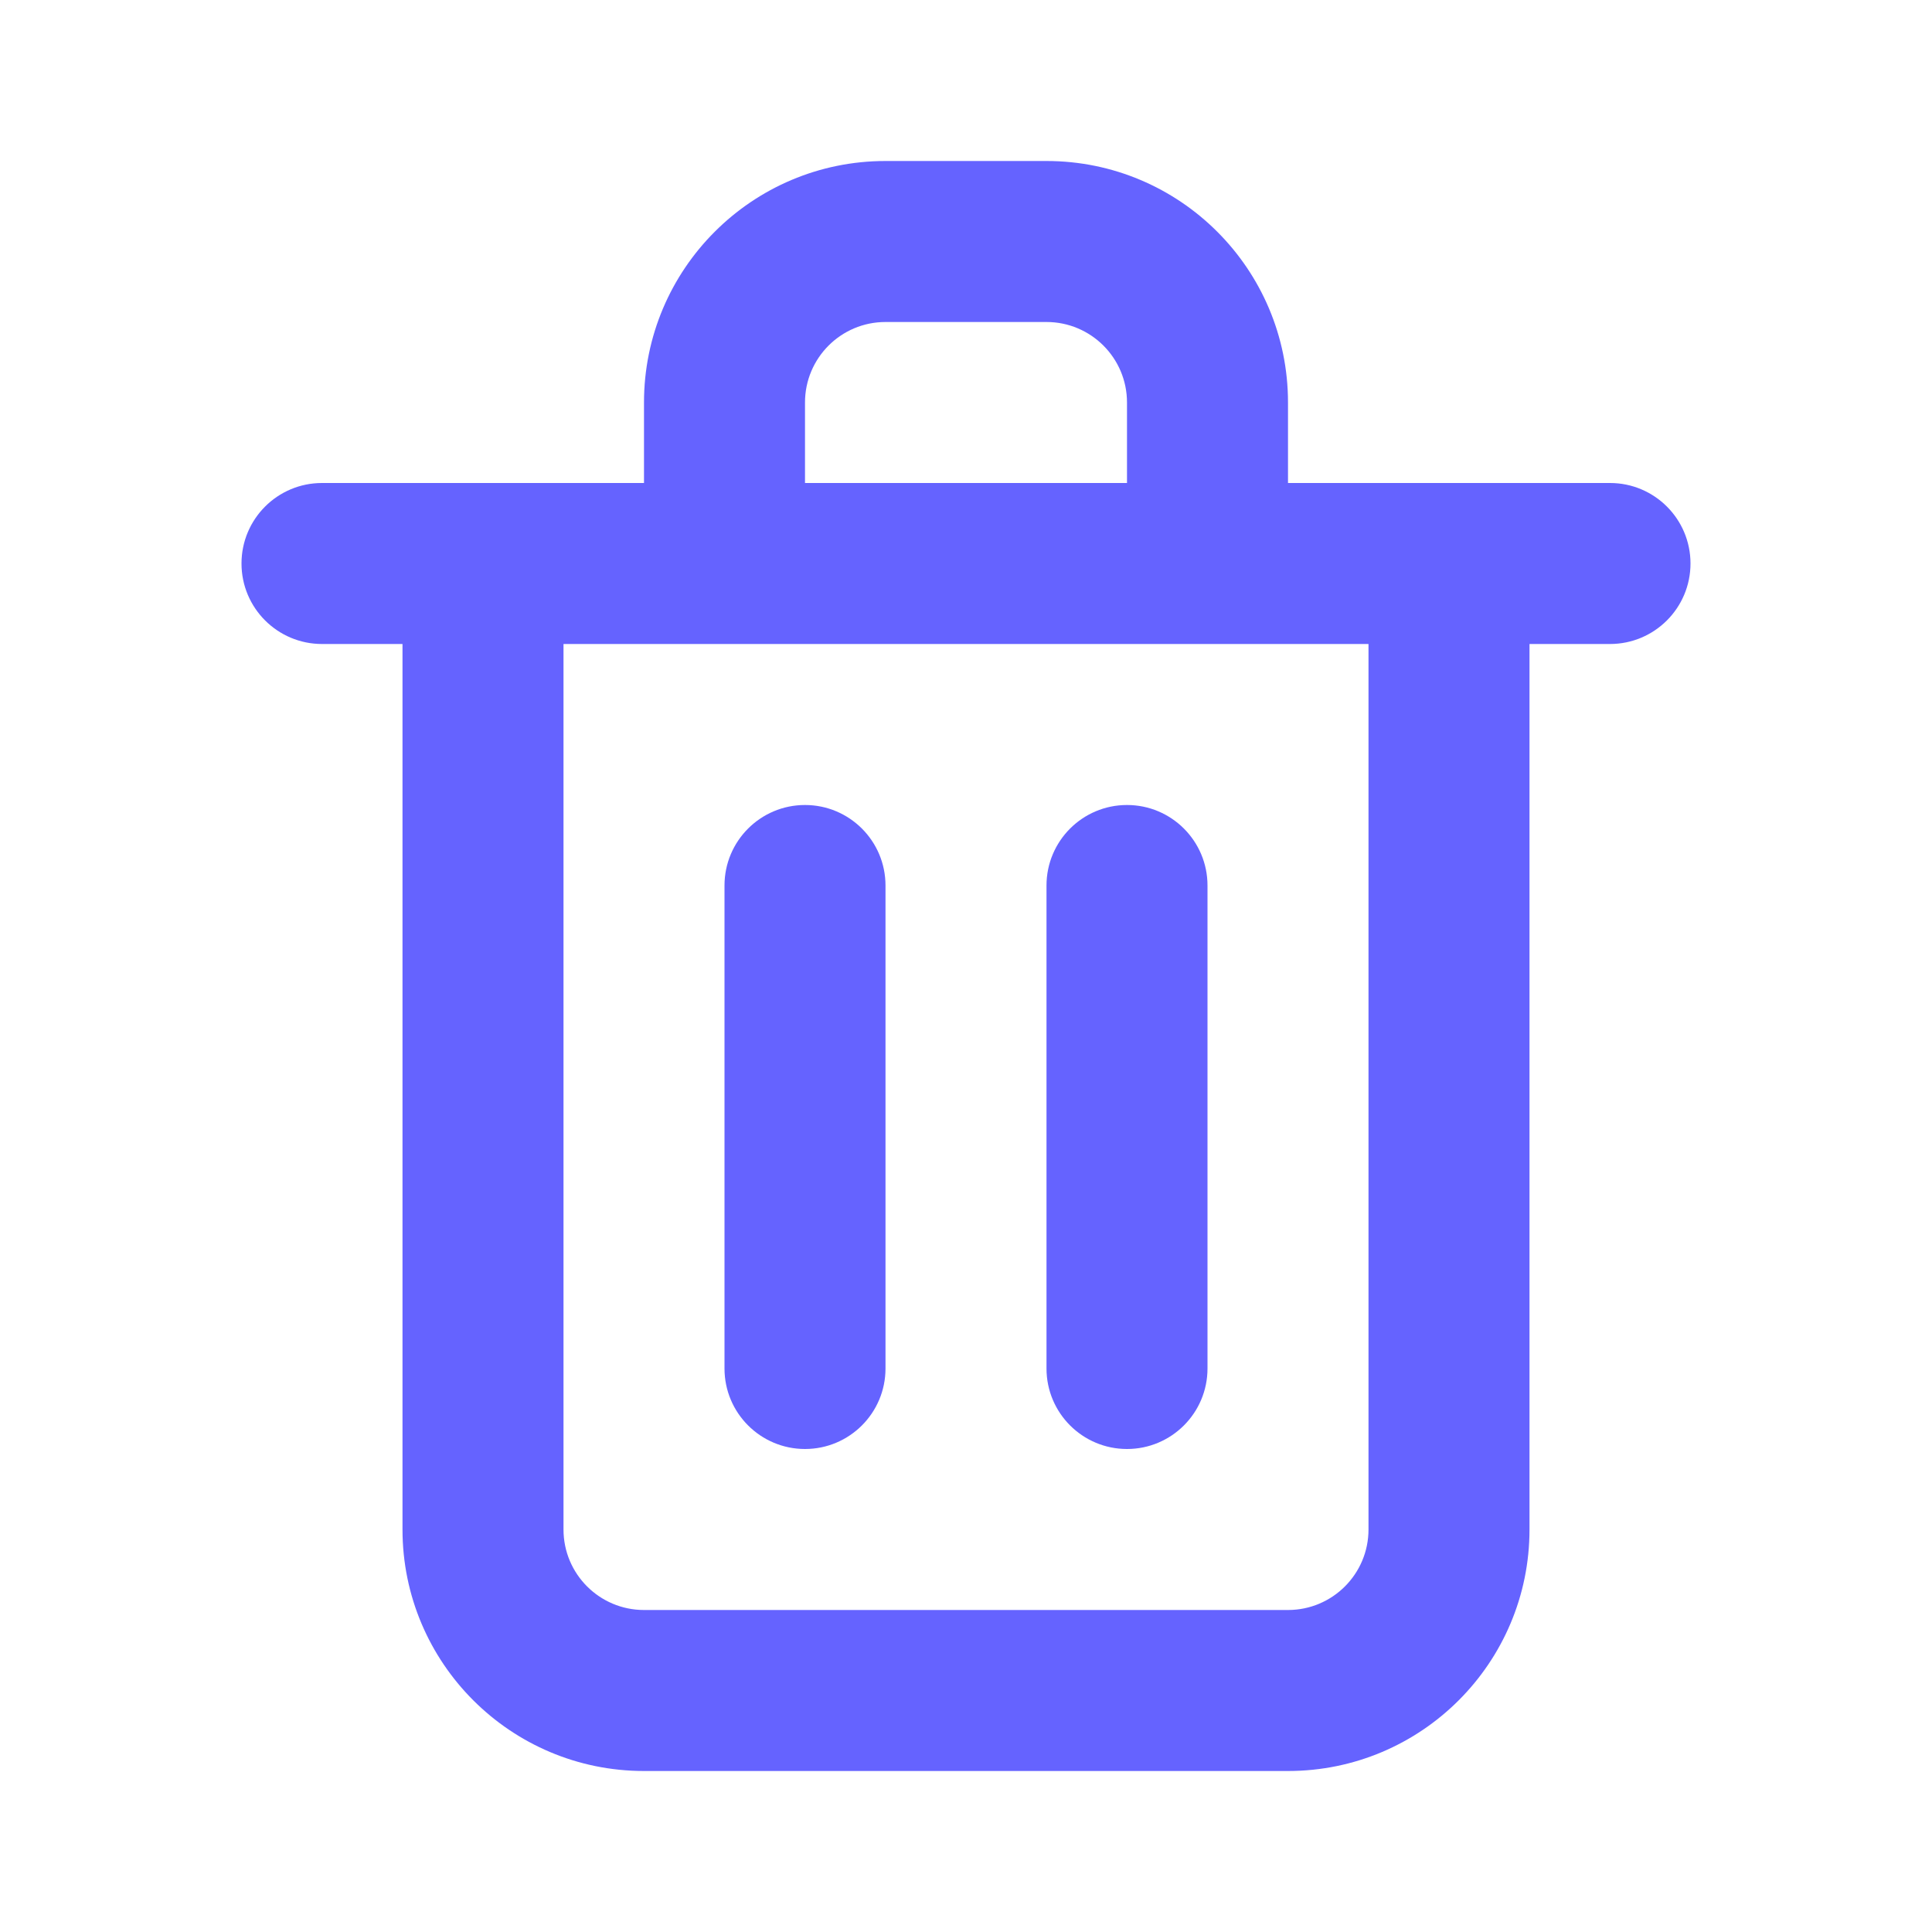
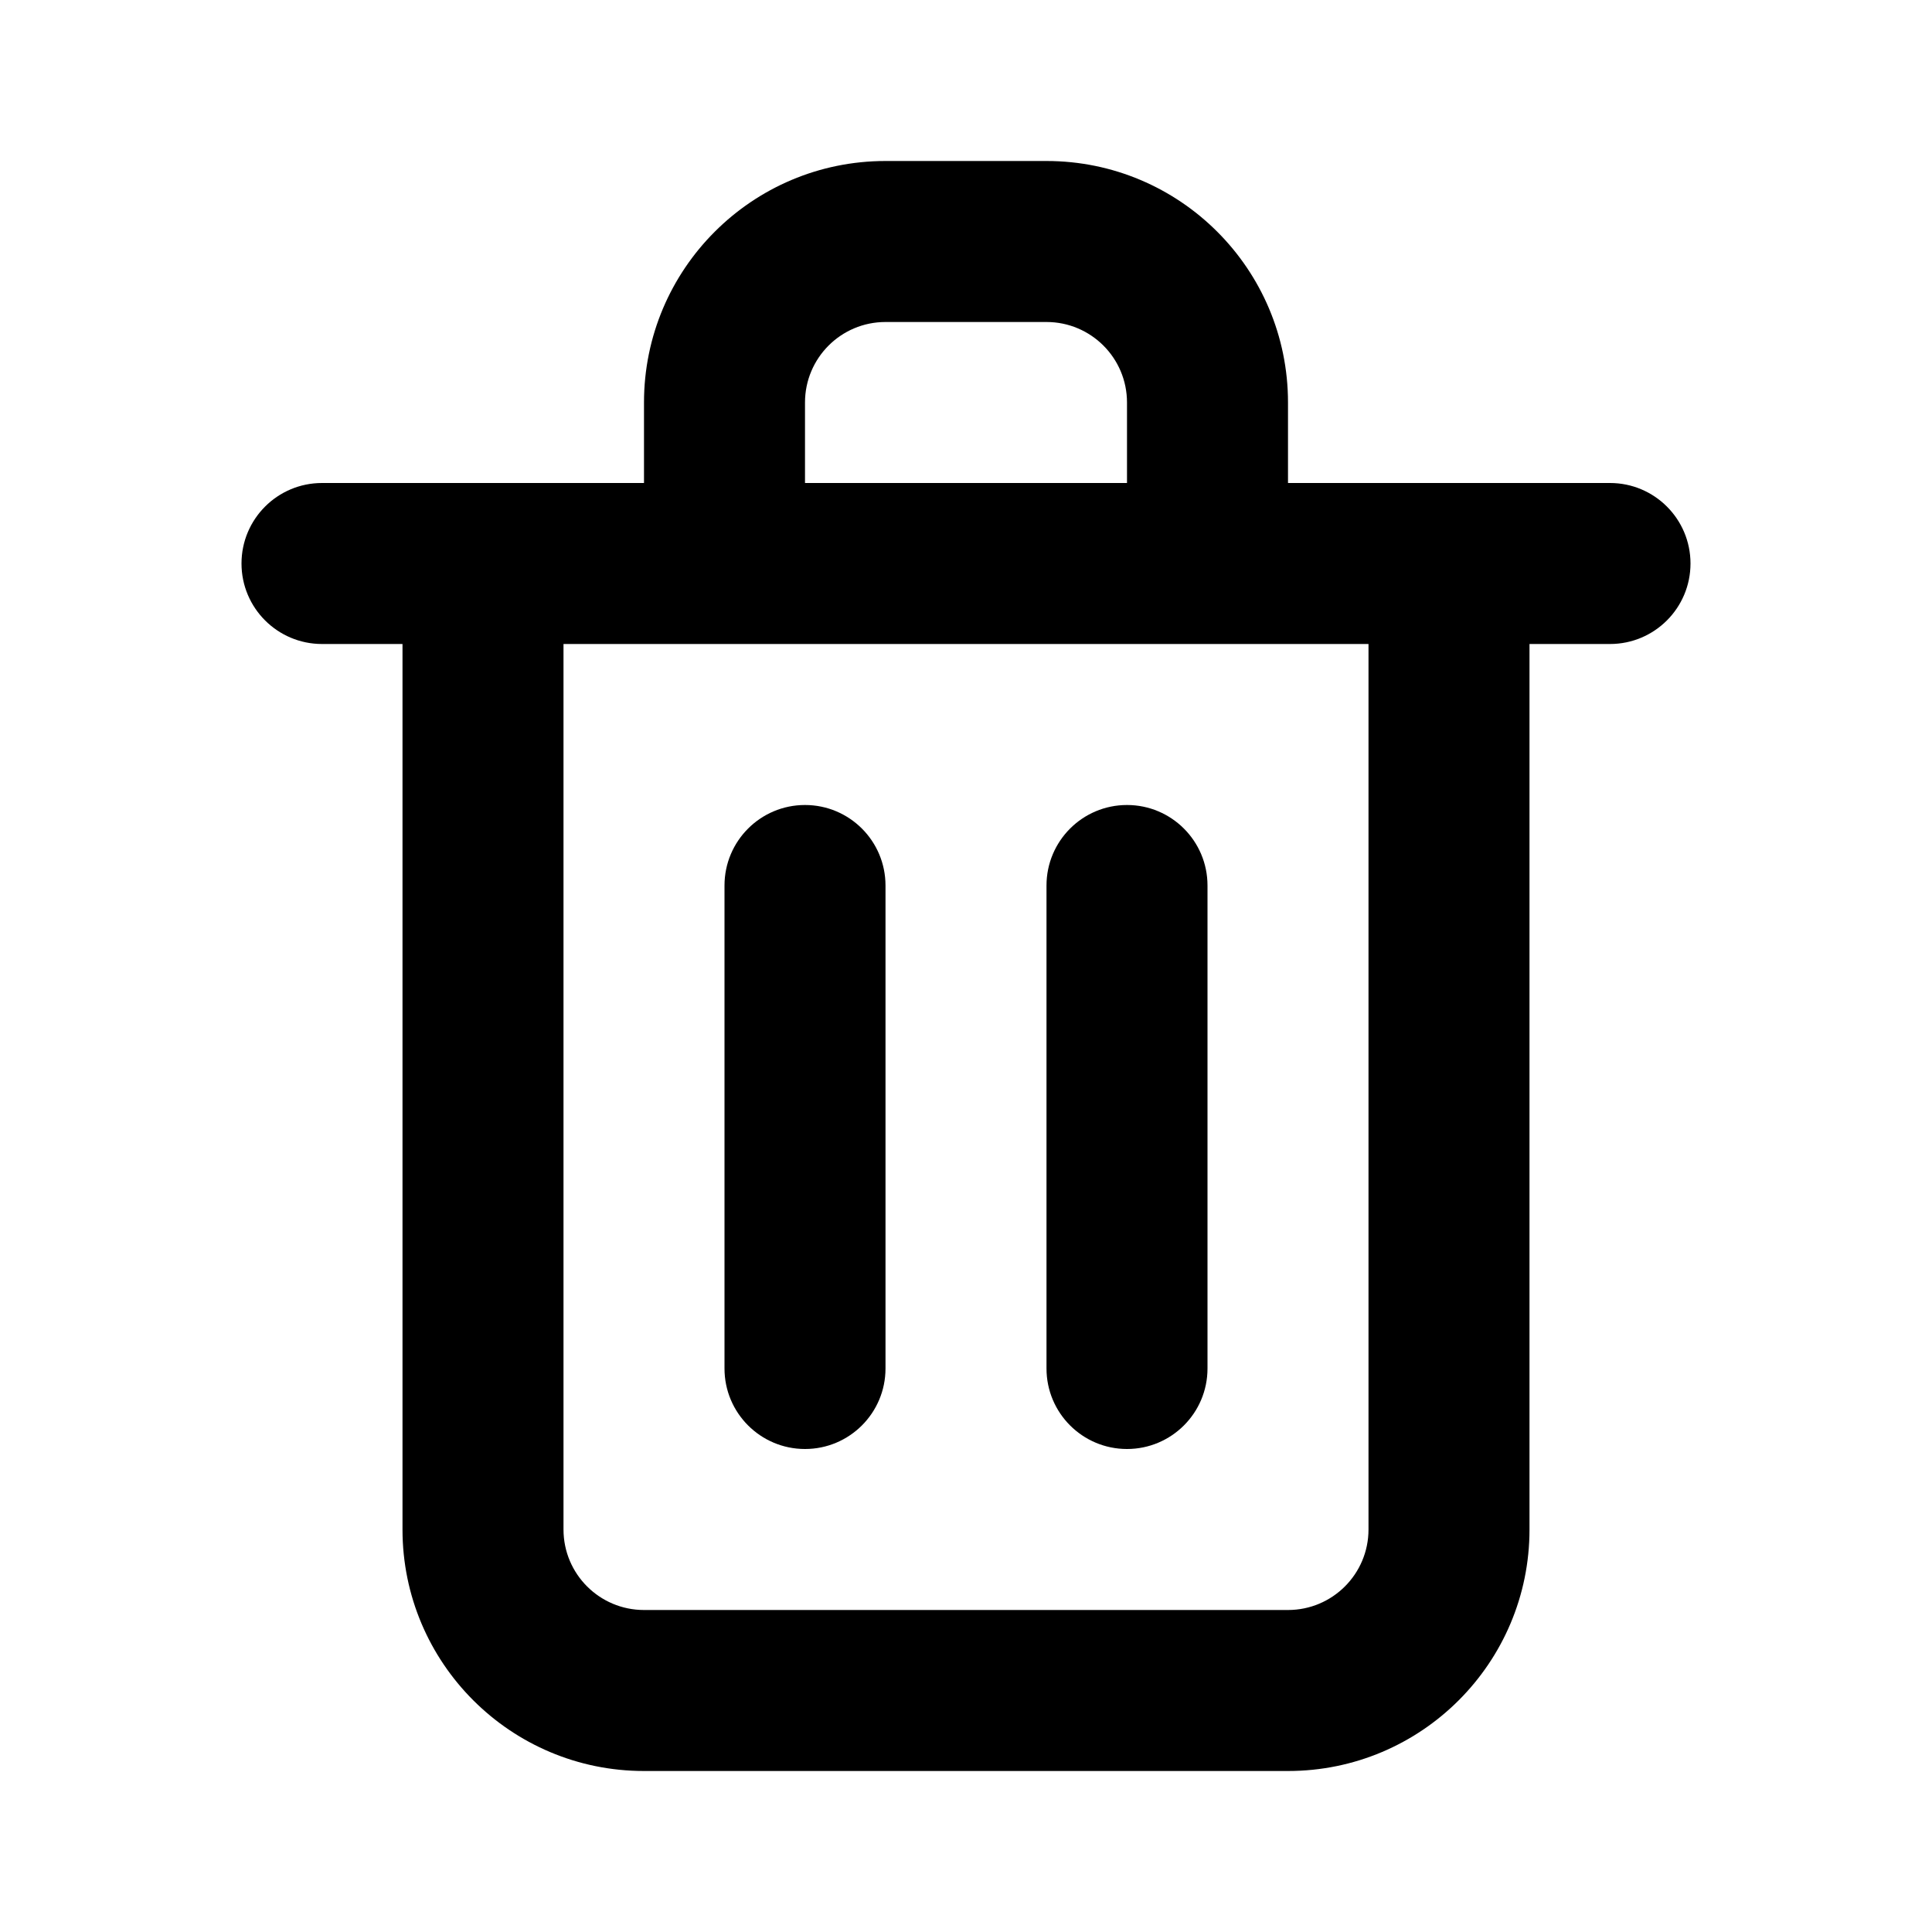
<svg xmlns="http://www.w3.org/2000/svg" viewBox="0 0 24 24">
-   <path fill="#6563ff" d="M10,18a1,1,0,0,0,1-1V11a1,1,0,0,0-2,0v6A1,1,0,0,0,10,18ZM20,6H16V5a3,3,0,0,0-3-3H11A3,3,0,0,0,8,5V6H4A1,1,0,0,0,4,8H5V19a3,3,0,0,0,3,3h8a3,3,0,0,0,3-3V8h1a1,1,0,0,0,0-2ZM10,5a1,1,0,0,1,1-1h2a1,1,0,0,1,1,1V6H10Zm7,14a1,1,0,0,1-1,1H8a1,1,0,0,1-1-1V8H17Zm-3-1a1,1,0,0,0,1-1V11a1,1,0,0,0-2,0v6A1,1,0,0,0,14,18Z" />
+   <path fill="#000000" d="M10,18a1,1,0,0,0,1-1V11a1,1,0,0,0-2,0v6A1,1,0,0,0,10,18ZM20,6H16V5a3,3,0,0,0-3-3H11A3,3,0,0,0,8,5V6H4A1,1,0,0,0,4,8H5V19a3,3,0,0,0,3,3h8a3,3,0,0,0,3-3V8h1a1,1,0,0,0,0-2ZM10,5a1,1,0,0,1,1-1h2a1,1,0,0,1,1,1V6H10Zm7,14a1,1,0,0,1-1,1H8a1,1,0,0,1-1-1V8H17Zm-3-1a1,1,0,0,0,1-1V11a1,1,0,0,0-2,0v6A1,1,0,0,0,14,18Z" />
</svg>
